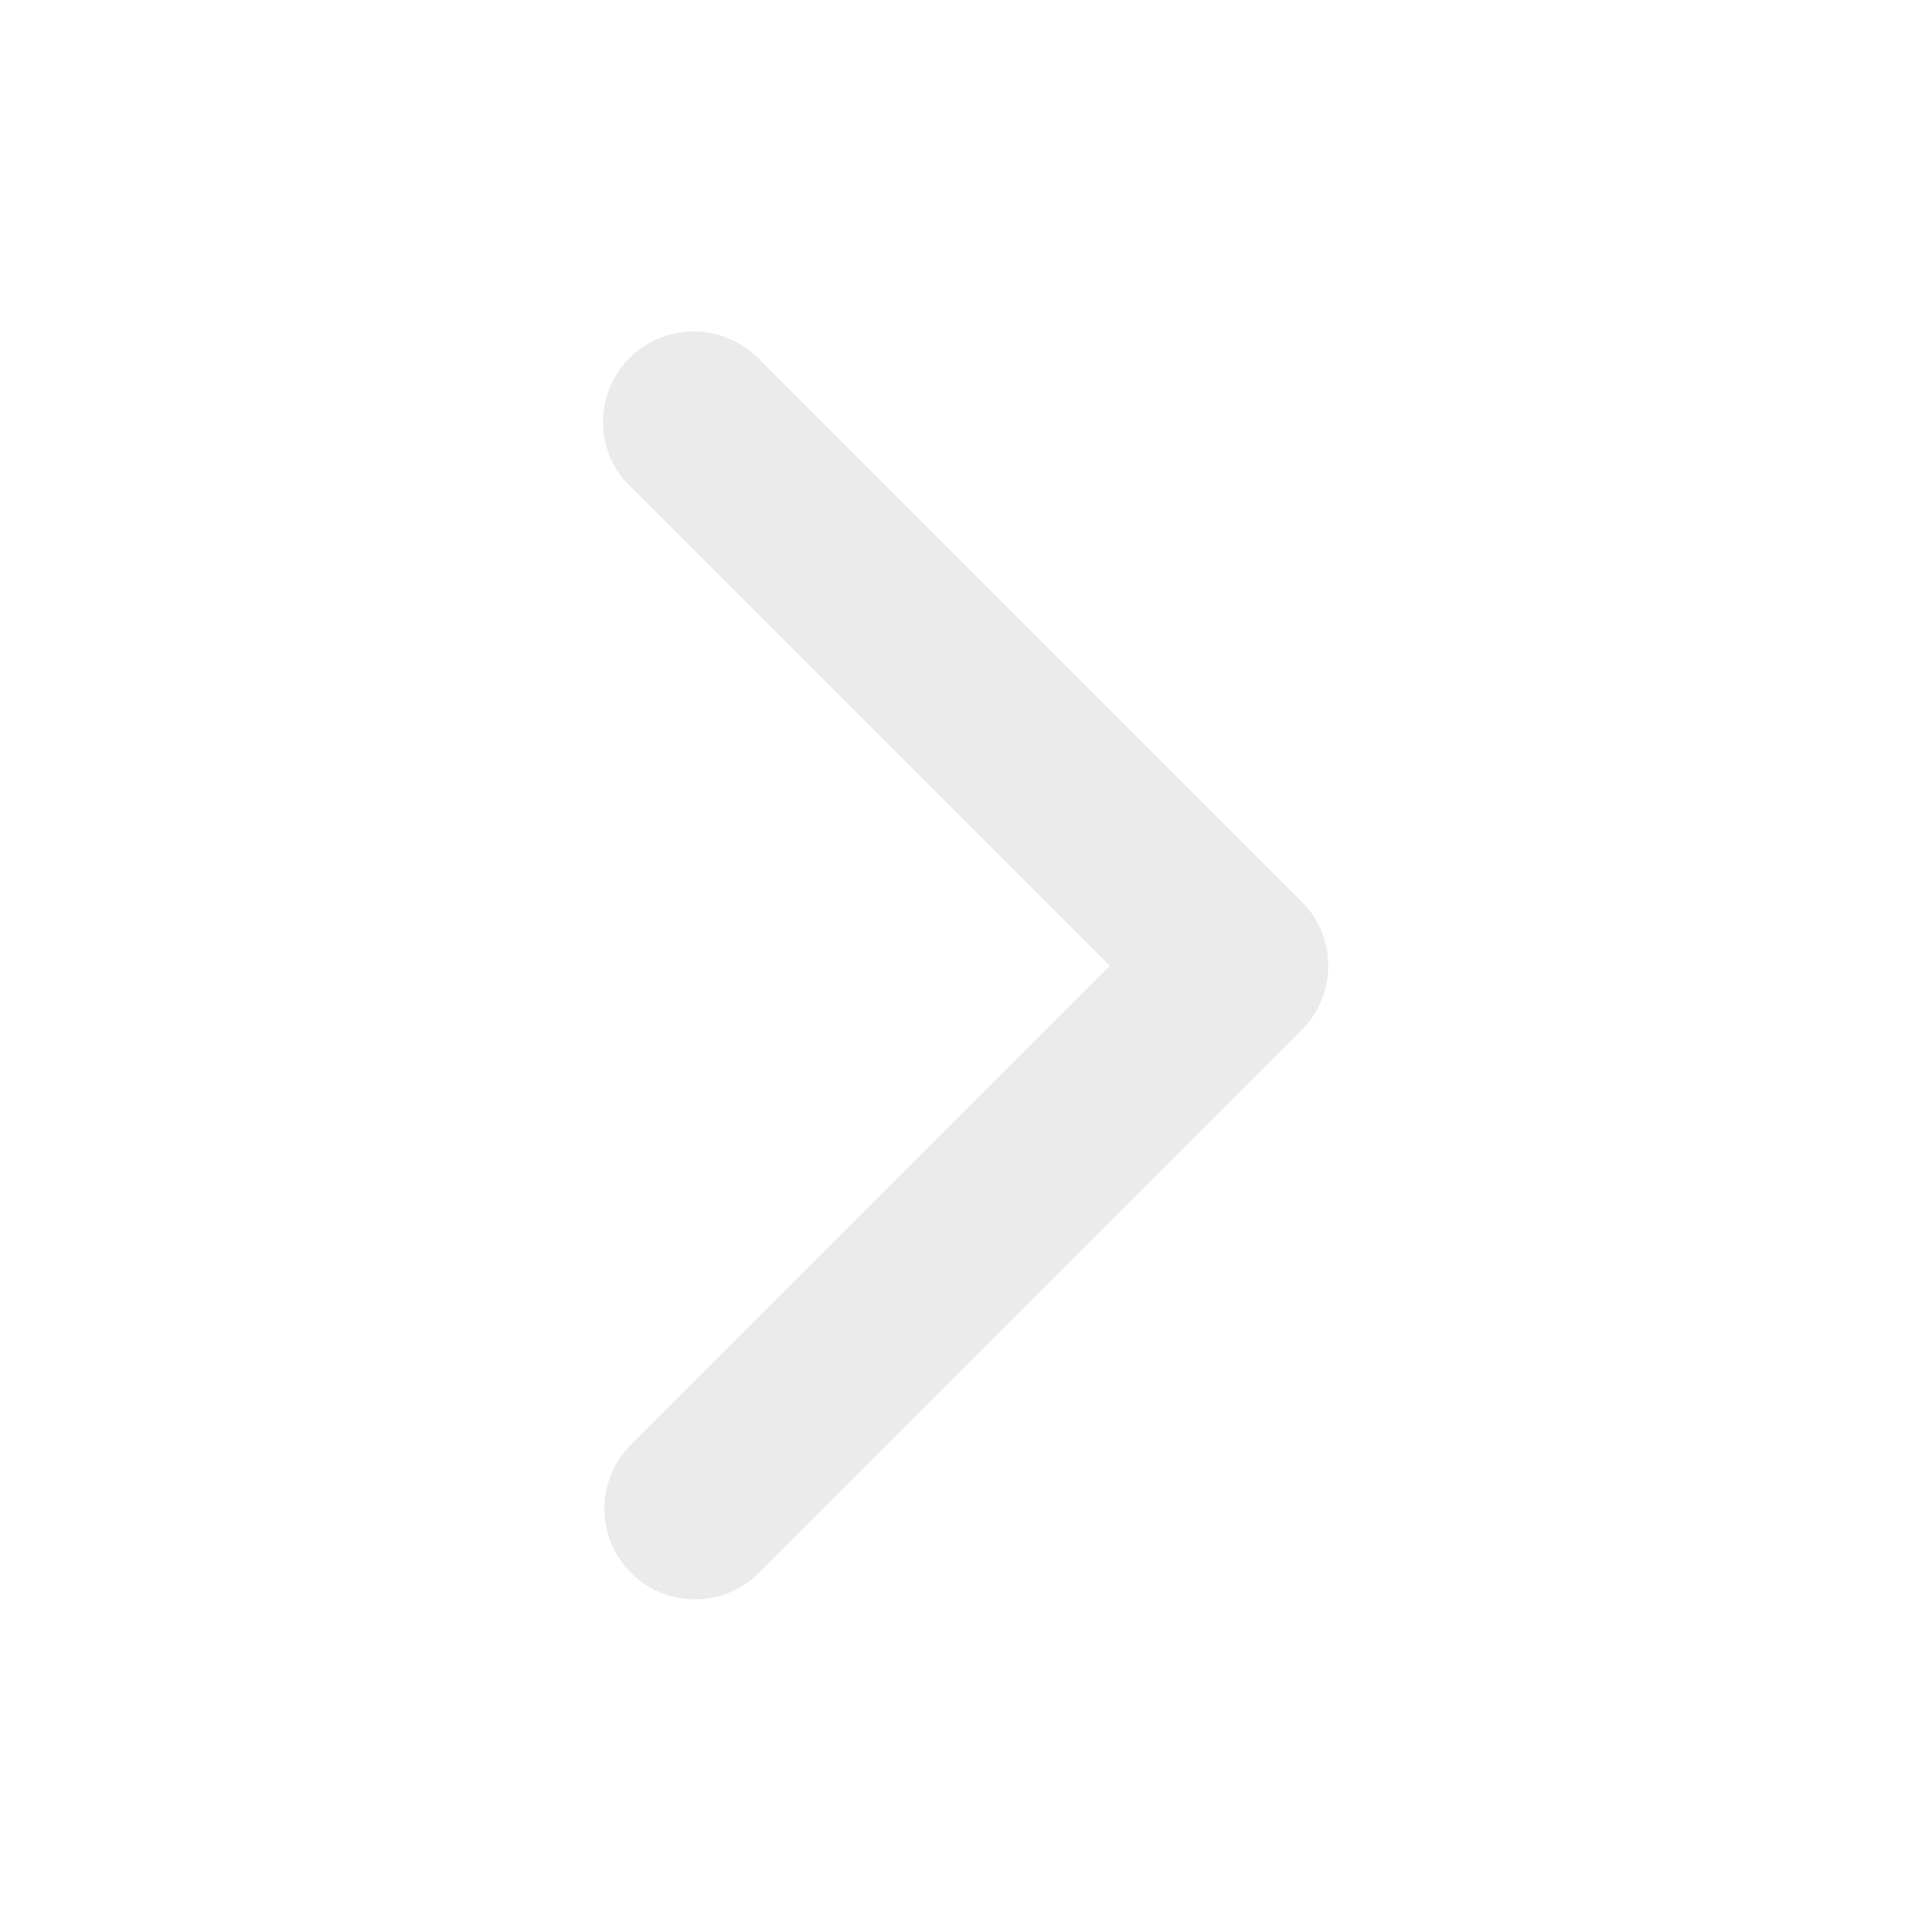
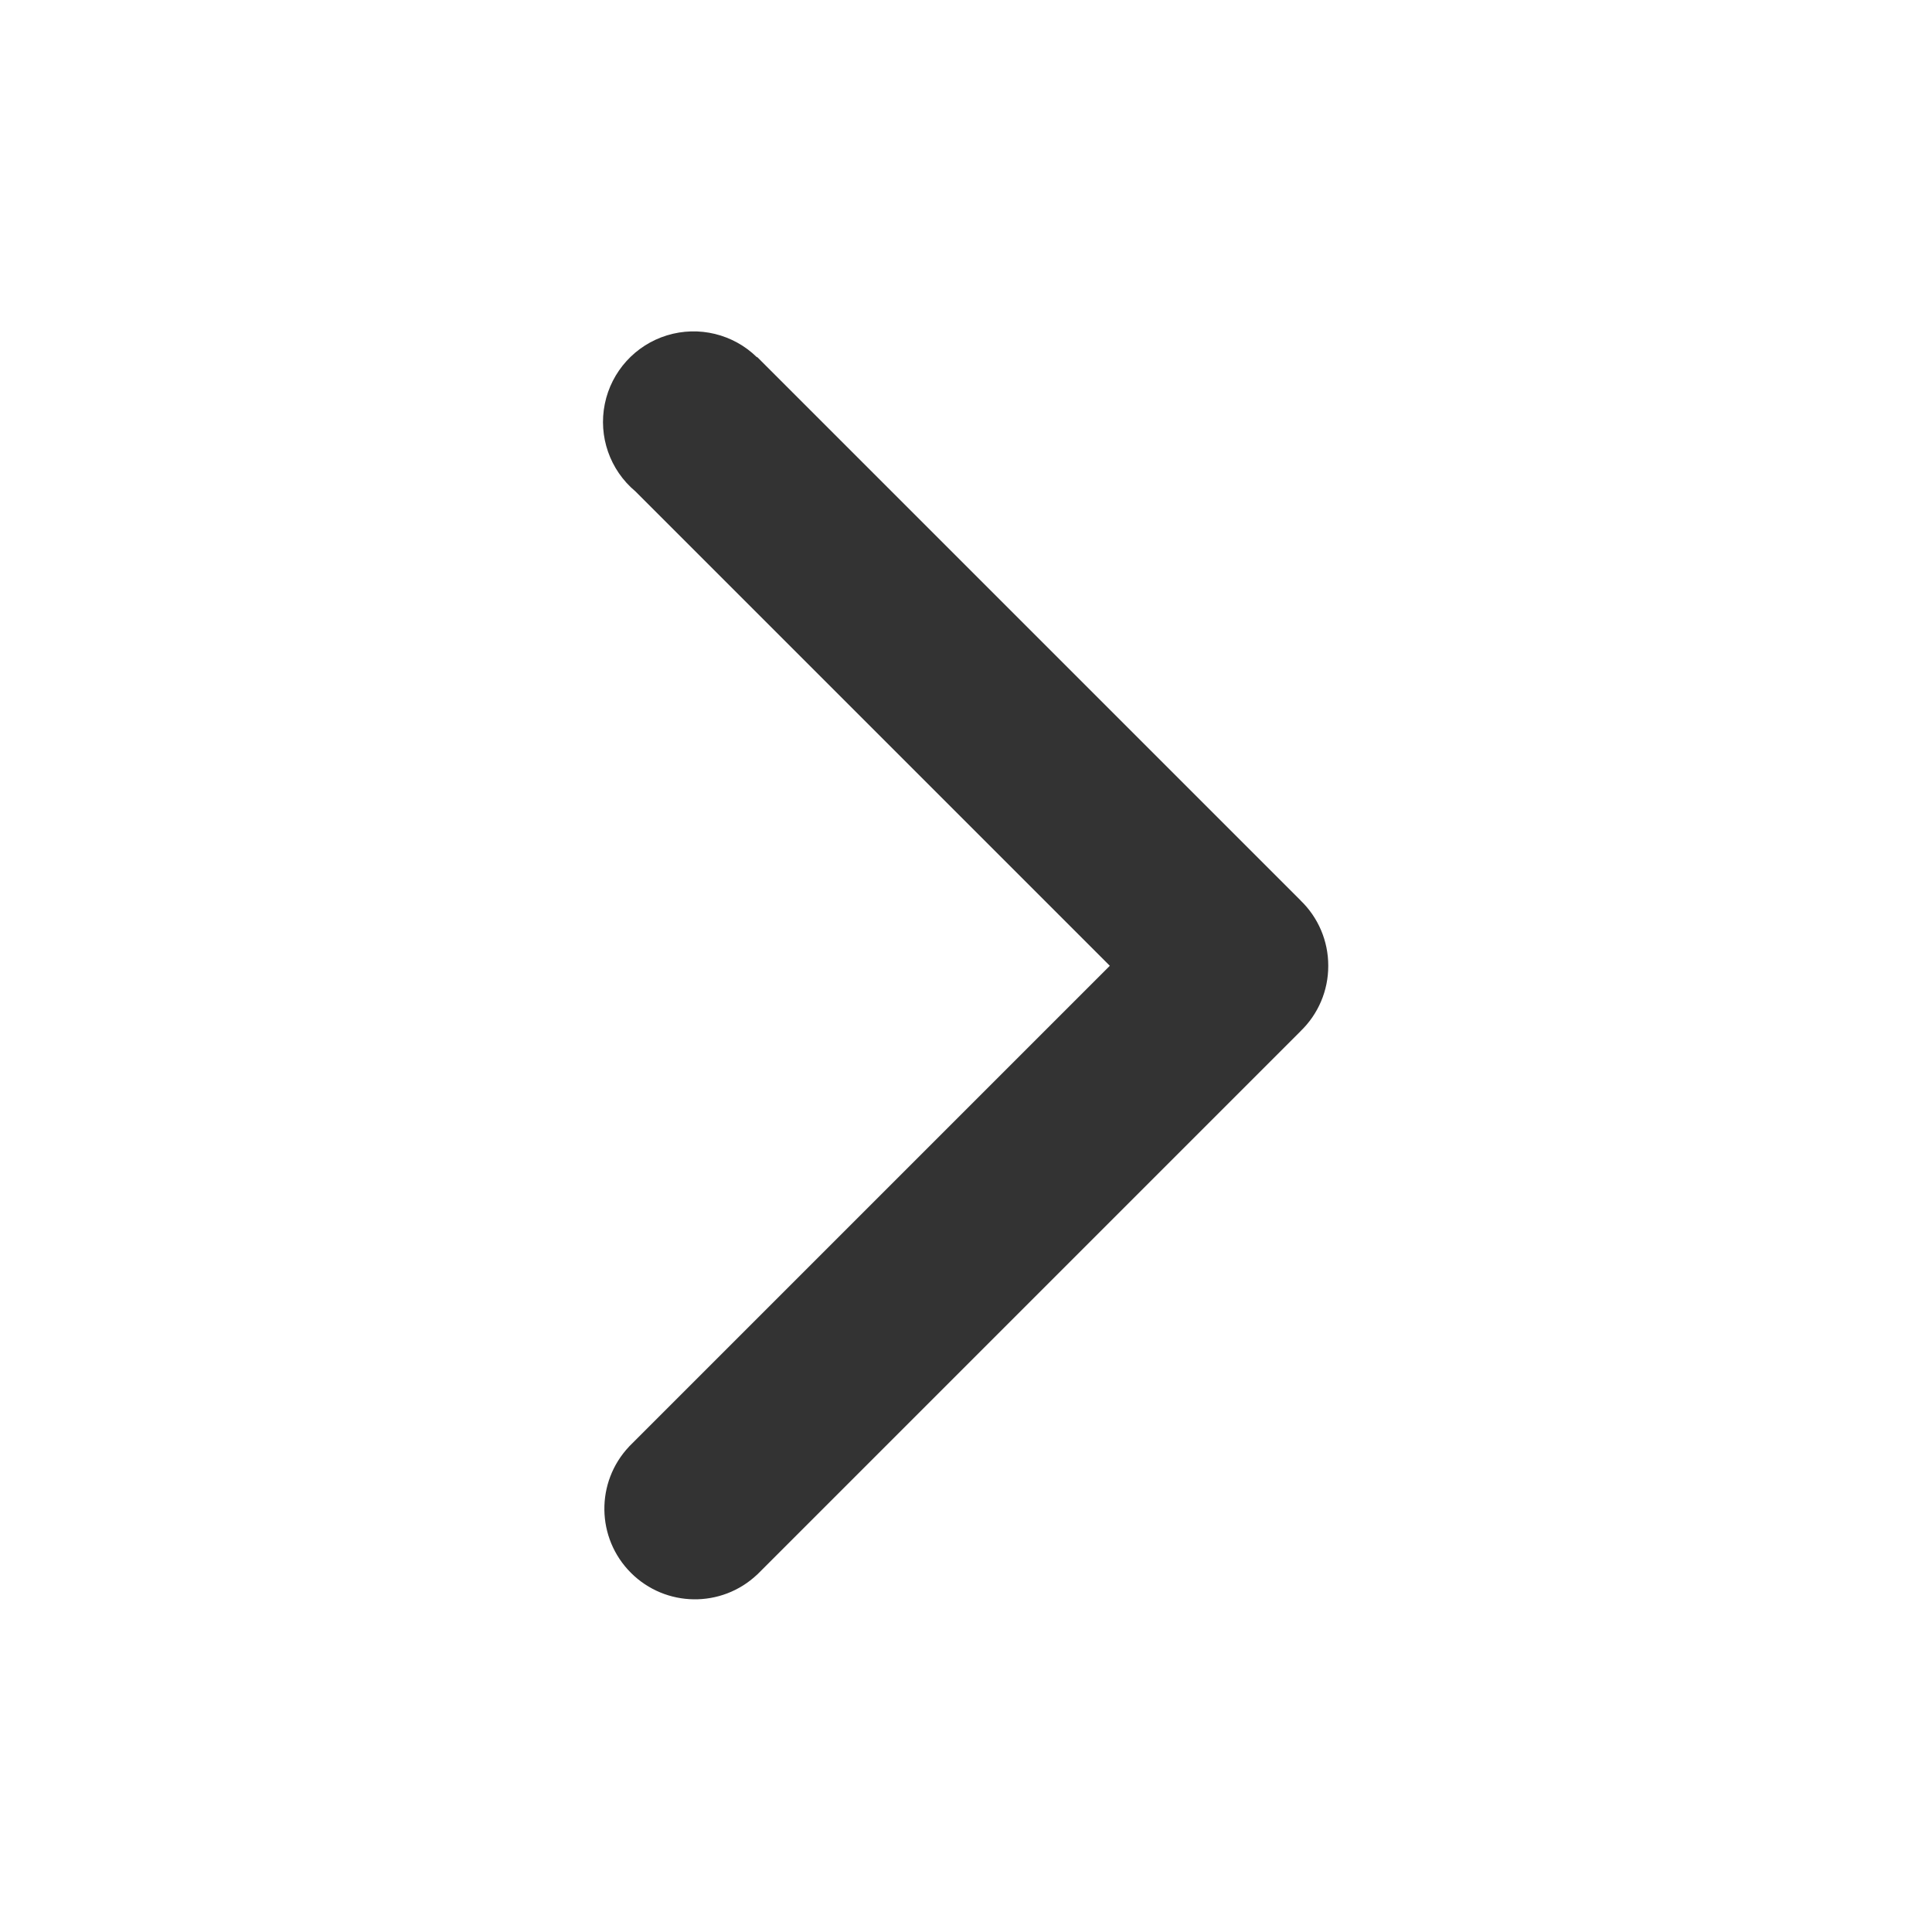
- <svg xmlns="http://www.w3.org/2000/svg" class="svg-icon" style="width: 1em; height: 1em;vertical-align: middle;fill: #ebebeb;overflow: hidden;" viewBox="0 0 1024 1024" version="1.1">
+ <svg xmlns="http://www.w3.org/2000/svg" class="svg-icon" style="width: 1em; height: 1em;vertical-align: middle;fill: #333;overflow: hidden;" viewBox="0 0 1024 1024" version="1.1">
  <path d="M704 511.904v-0.112a47.84 47.84 0 0 0-14.688-34.544l0.016-0.016-288-288-0.128 0.128a48 48 0 1 0-64.464 71.04l251.488 251.488L333.44 766.672l0.016 0.016a48 48 0 0 0 67.856 67.856l0.016 0.016 288-288-0.016-0.016A47.84 47.84 0 0 0 704 512v-0.096z" fill="" />
</svg>
